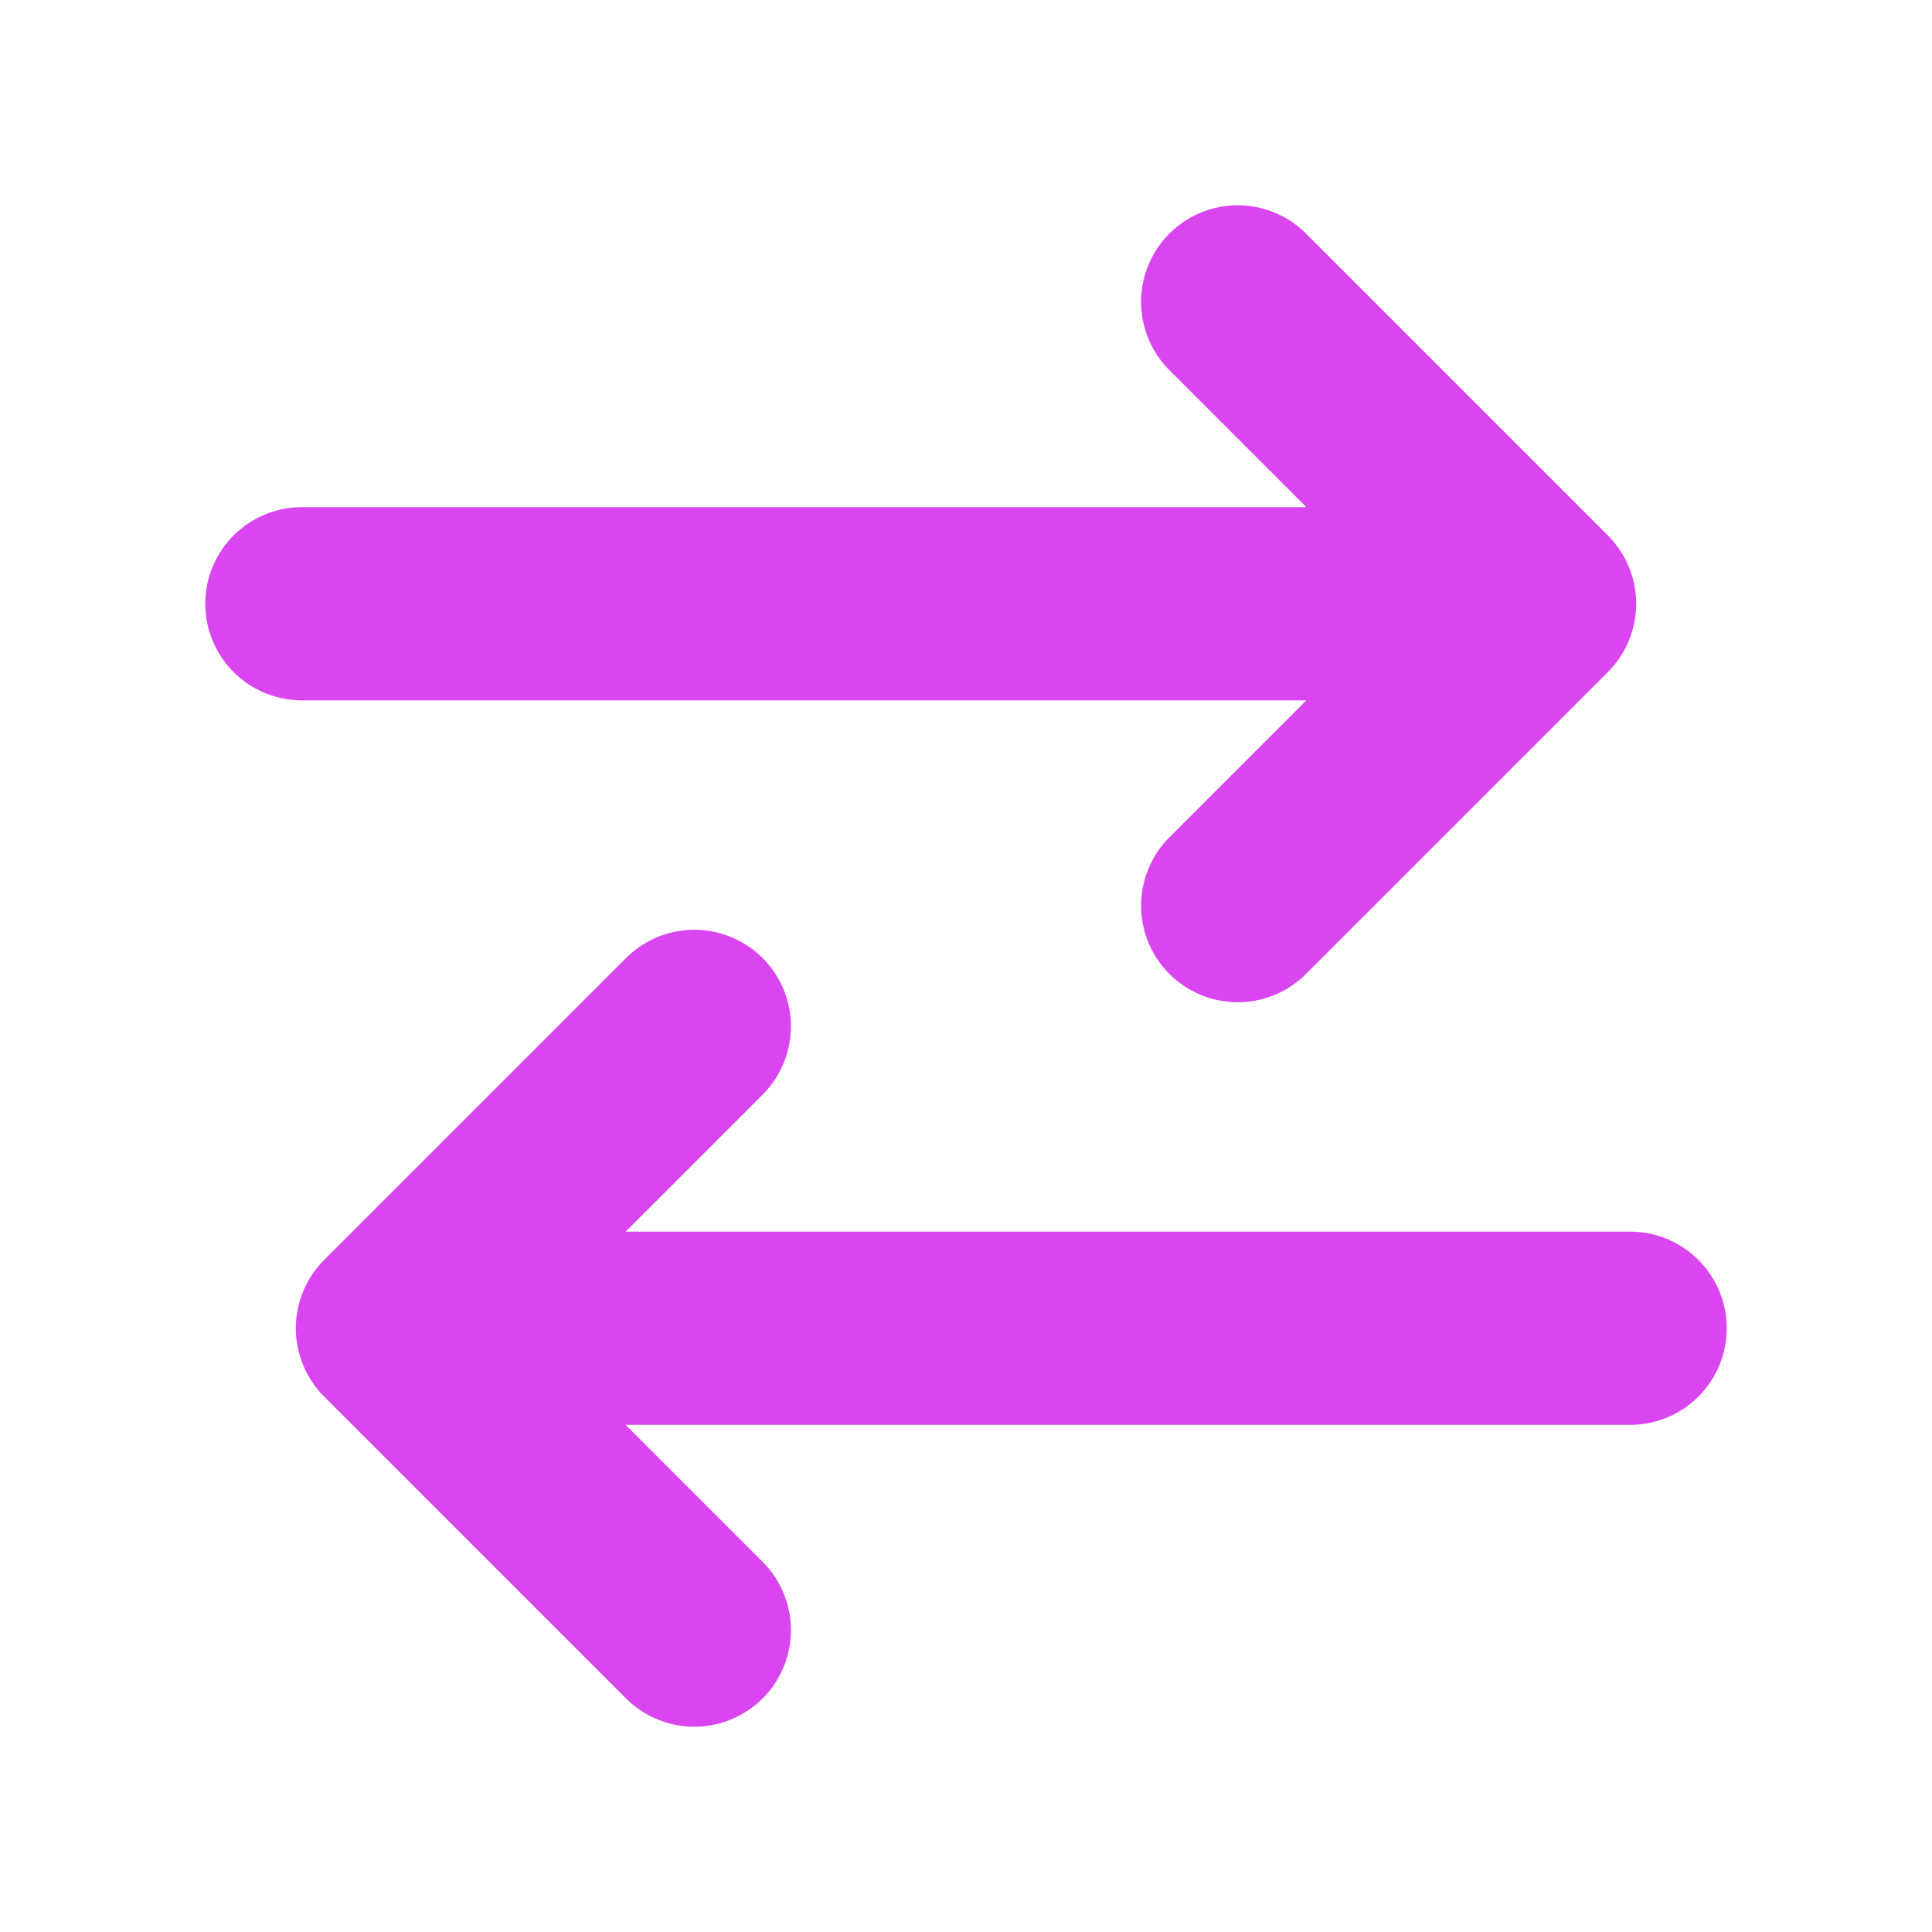
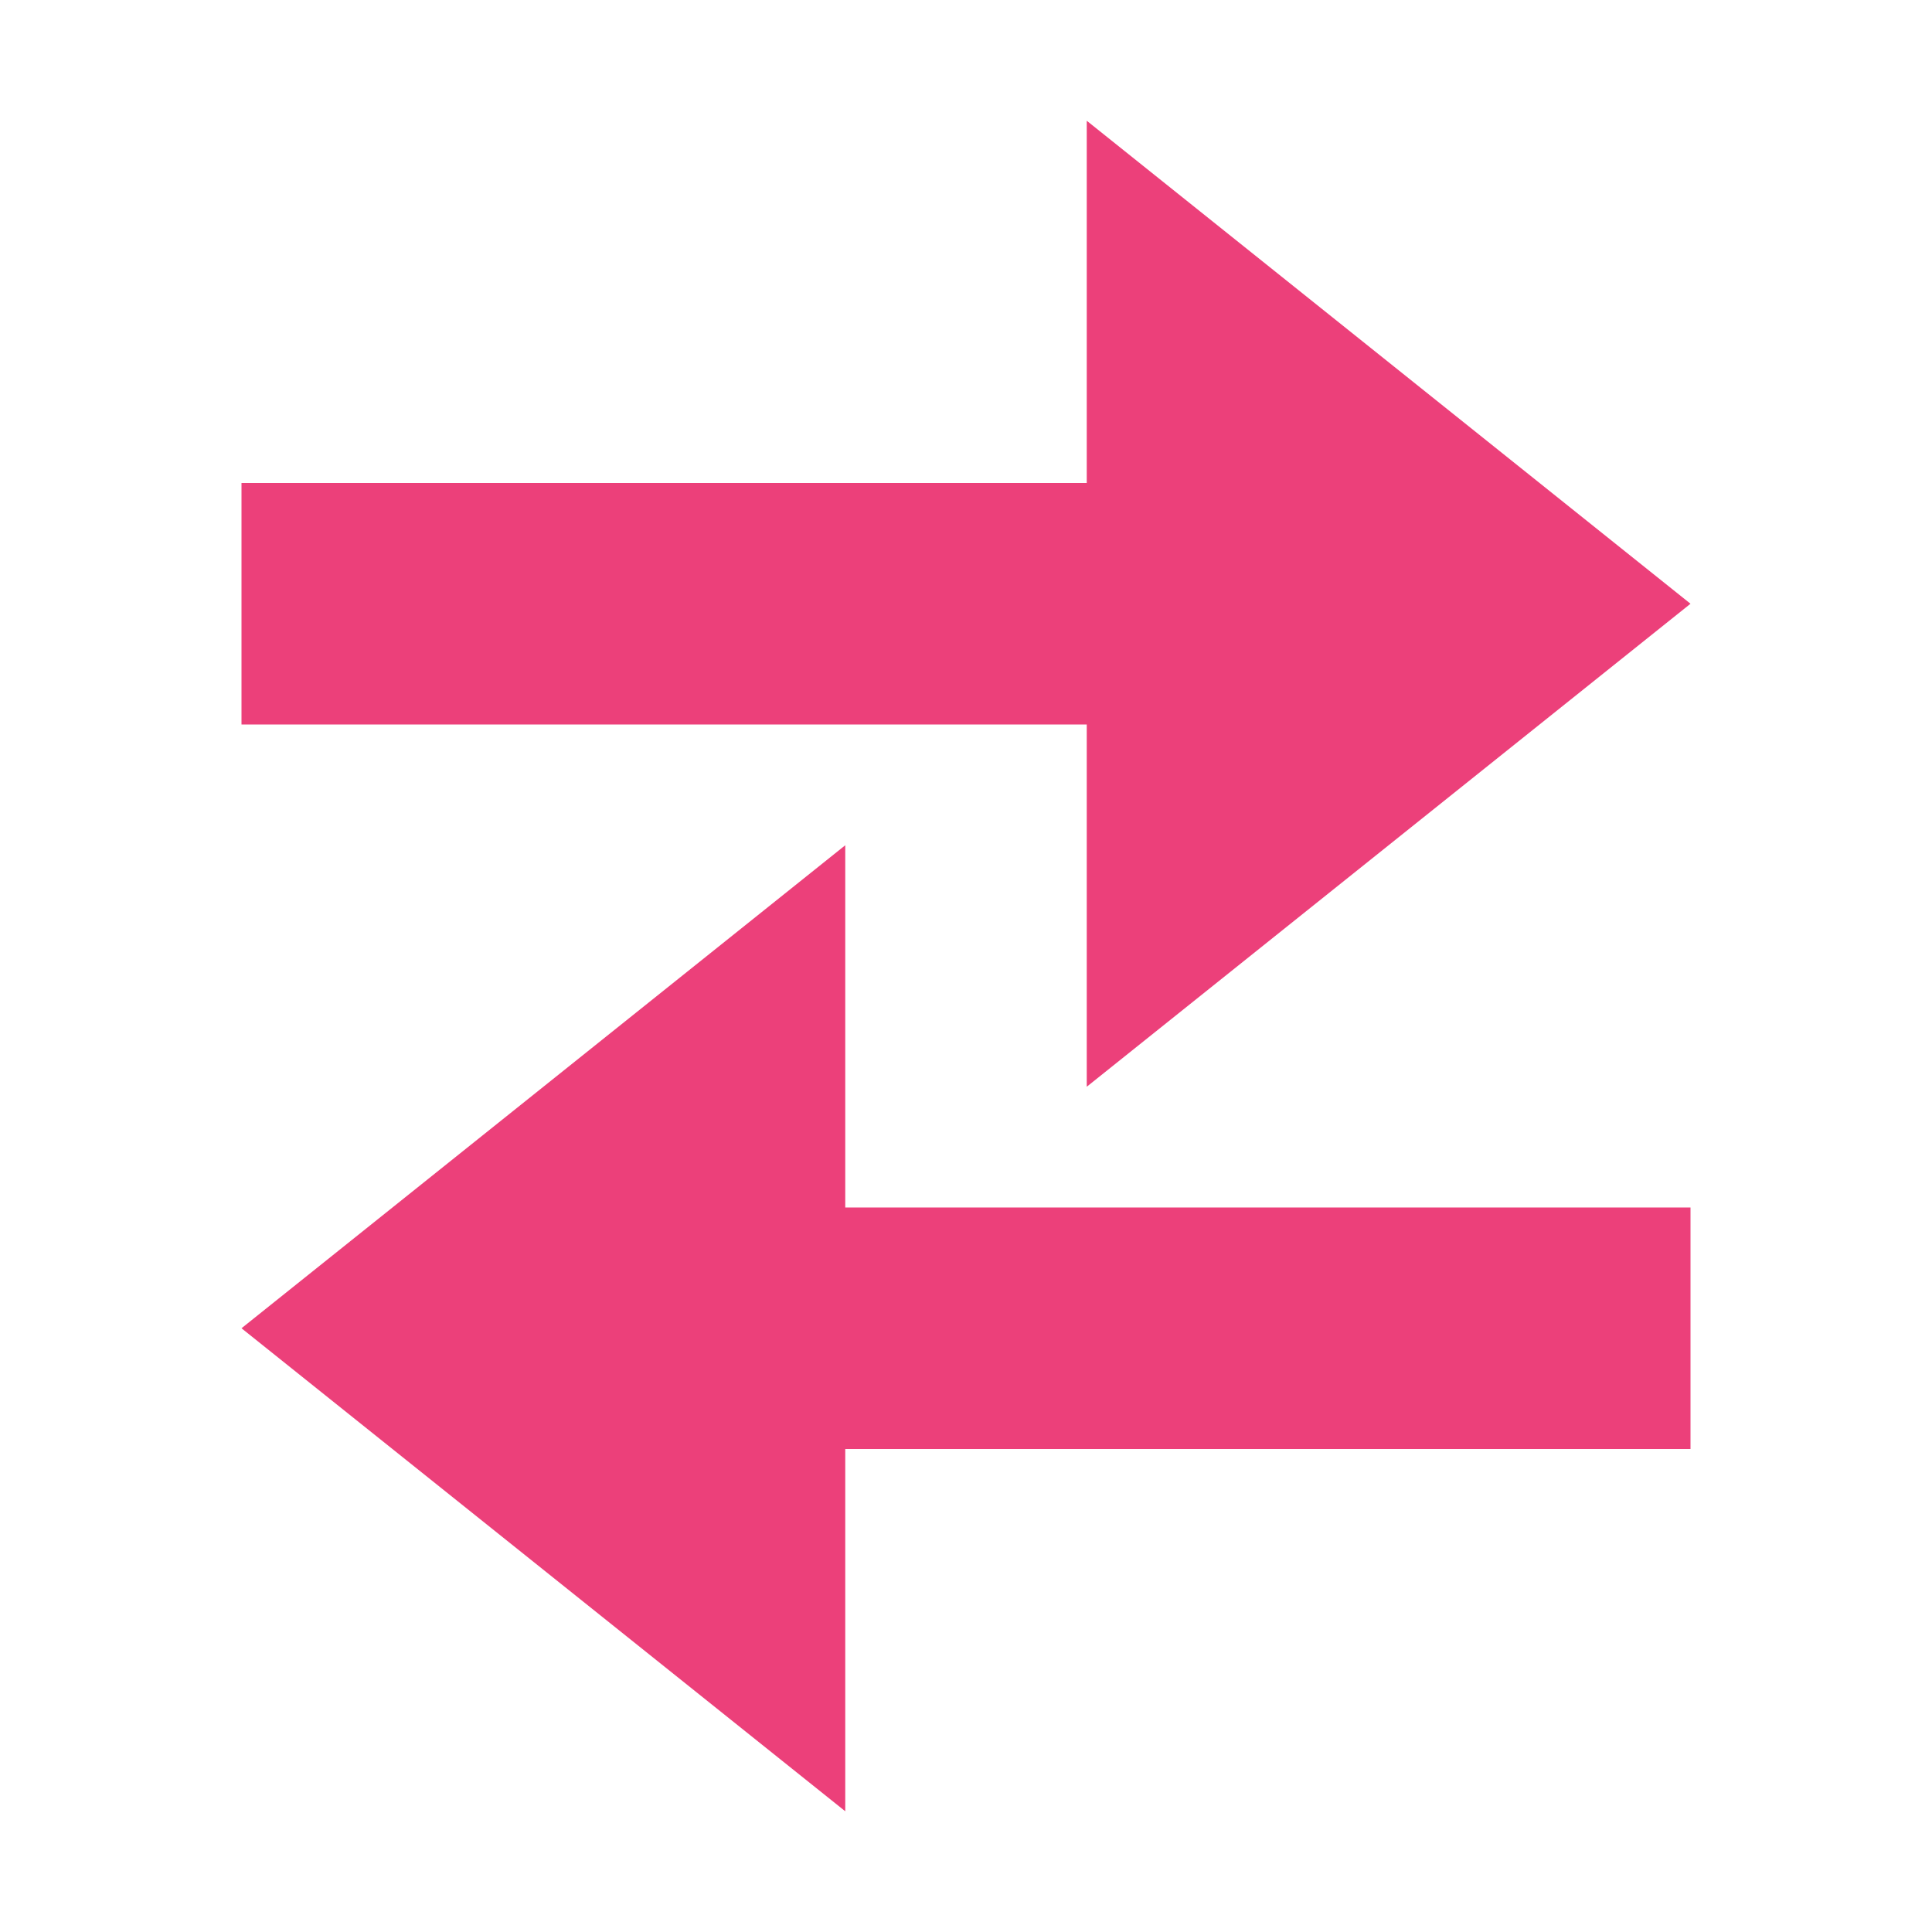
<svg xmlns="http://www.w3.org/2000/svg" width="16" height="16" viewBox="0 0 16 16">
-   <path d="M2.5 5H12.75M10.25 2.5L12.75 5L10.25 7.5M13.5 11H3.25M5.75 8.5L3.25 11L5.75 13.5" fill="none" stroke="#D946EF" stroke-width="1.6" stroke-linecap="round" stroke-linejoin="round" />
+   <rect x="2" y="4" width="8" height="2" fill="#EC407A" />
+   <path d="M9 1L14 5L9 9Z" fill="#EC407A" />
+   <rect x="6" y="10" width="8" height="2" fill="#EC407A" />
+   <path d="M7 7L2 11L7 15Z" fill="#EC407A" />
</svg>
